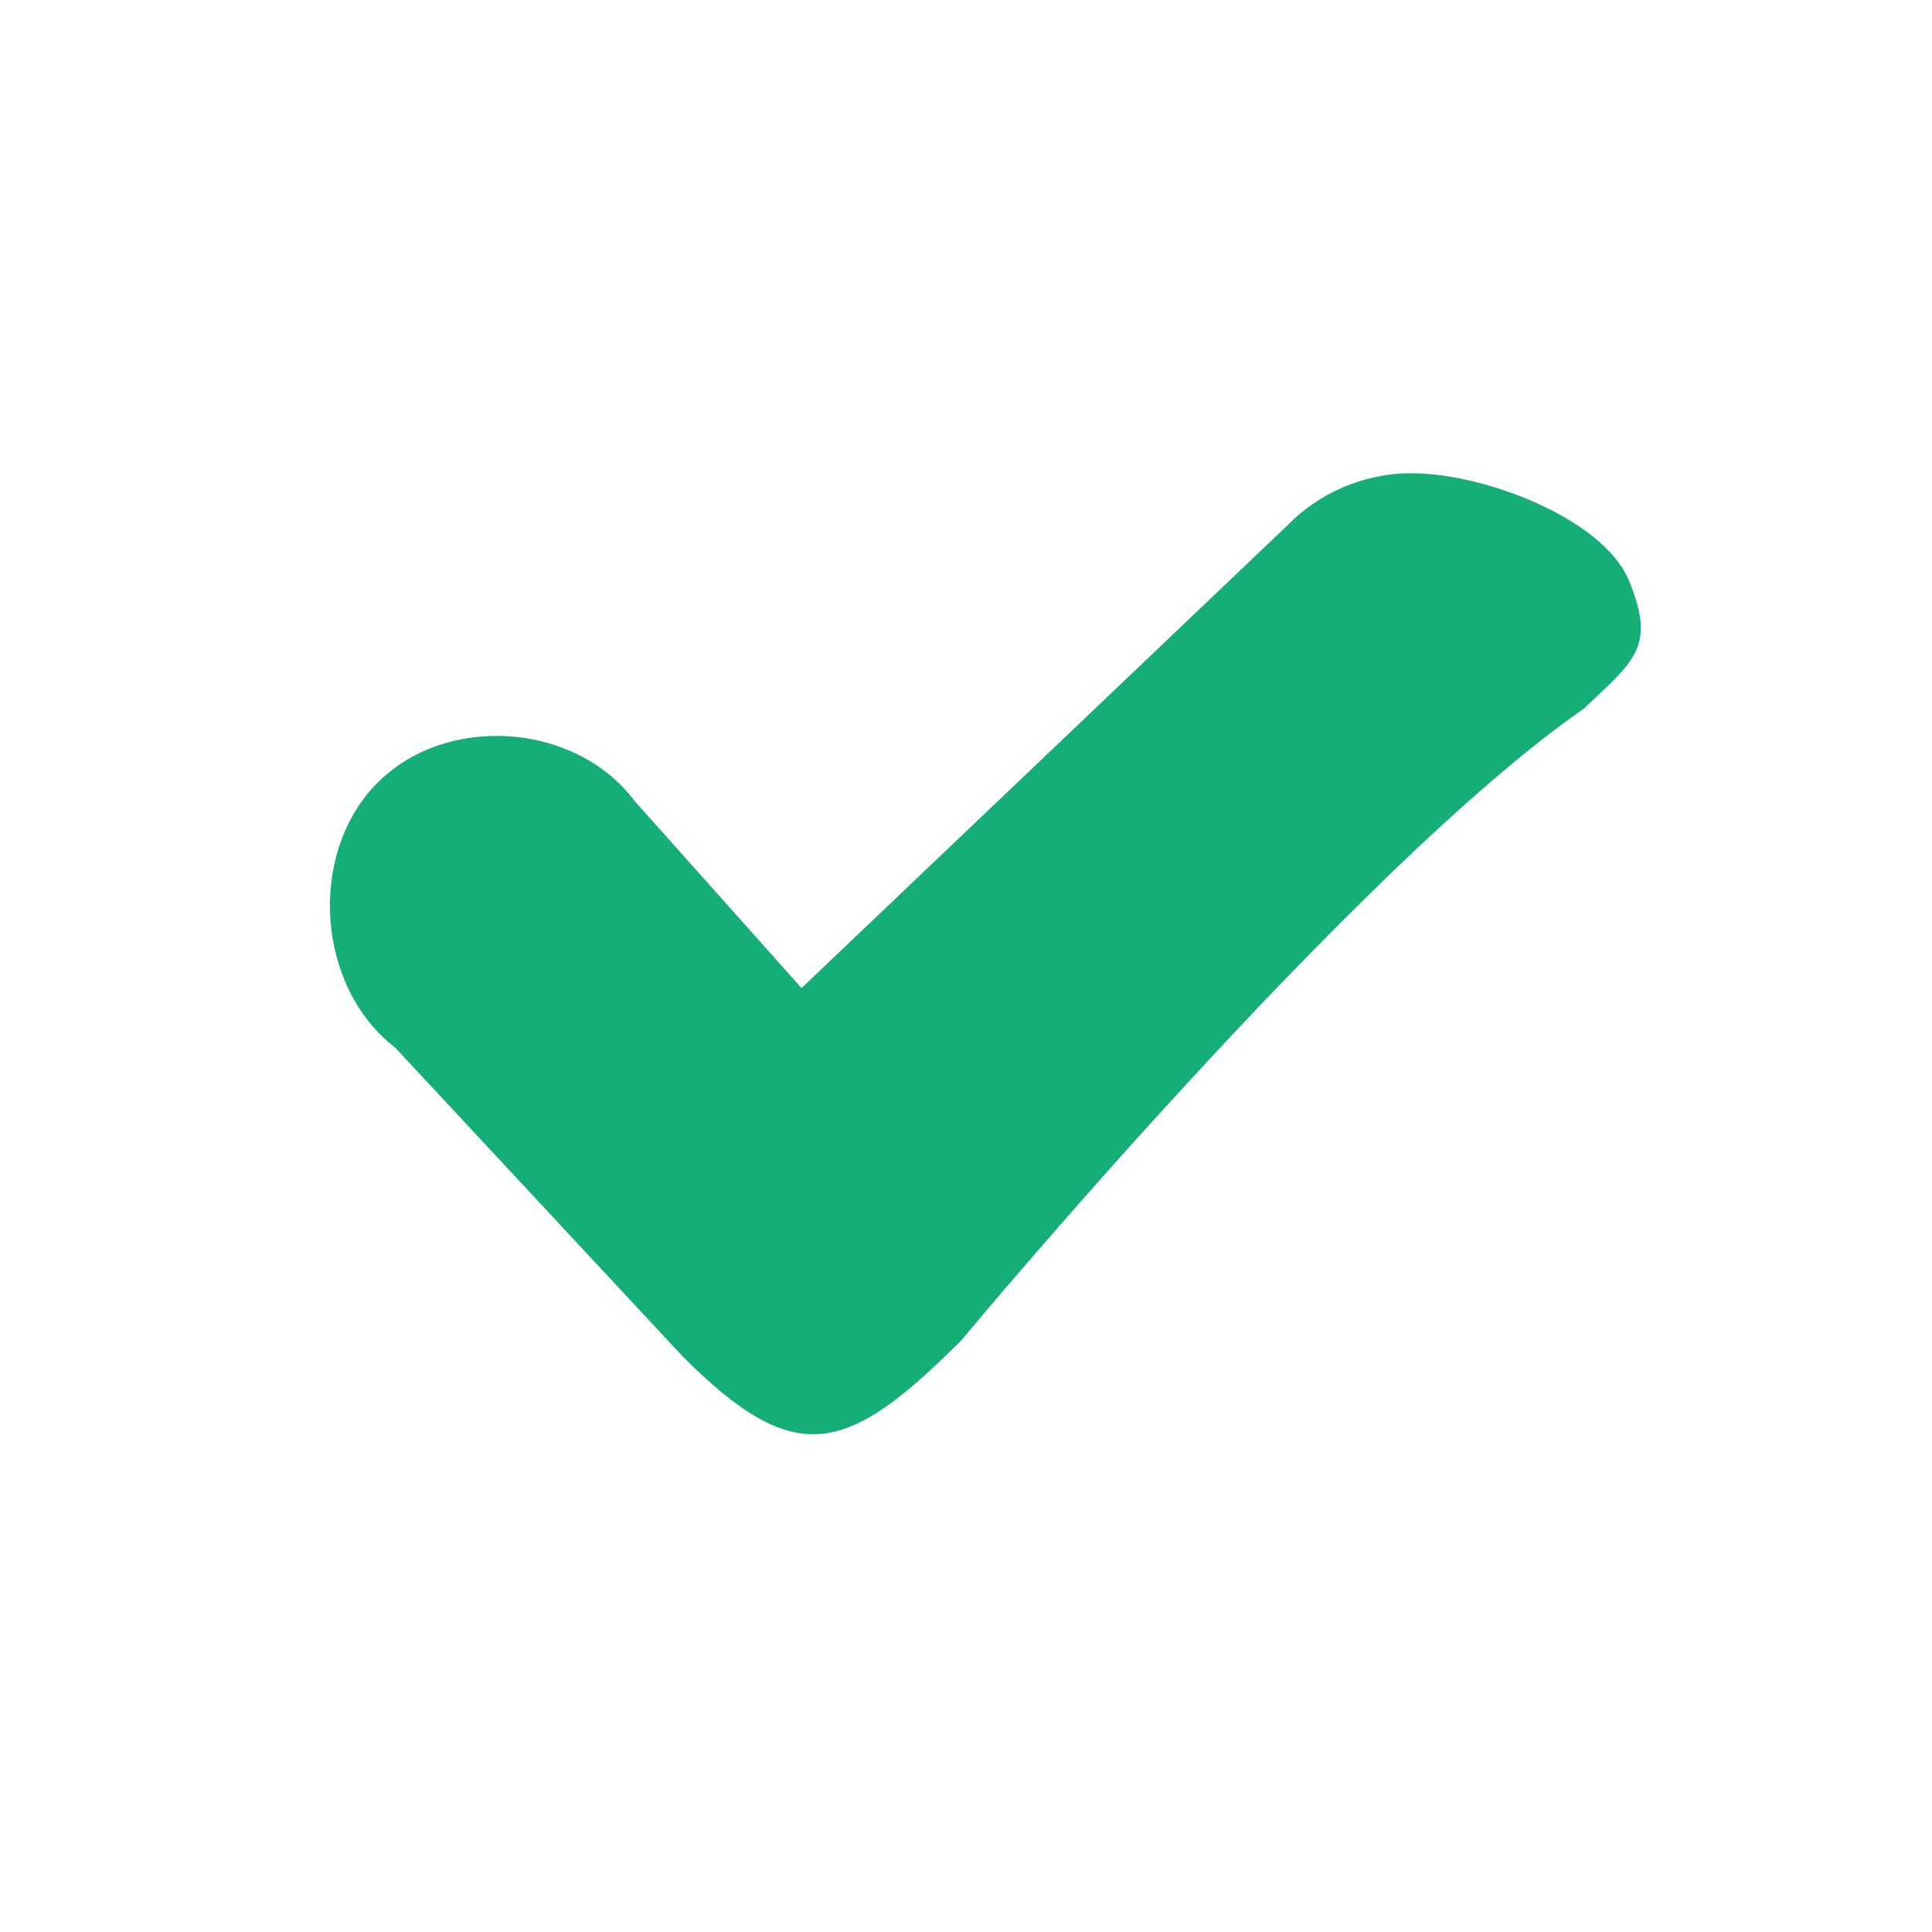
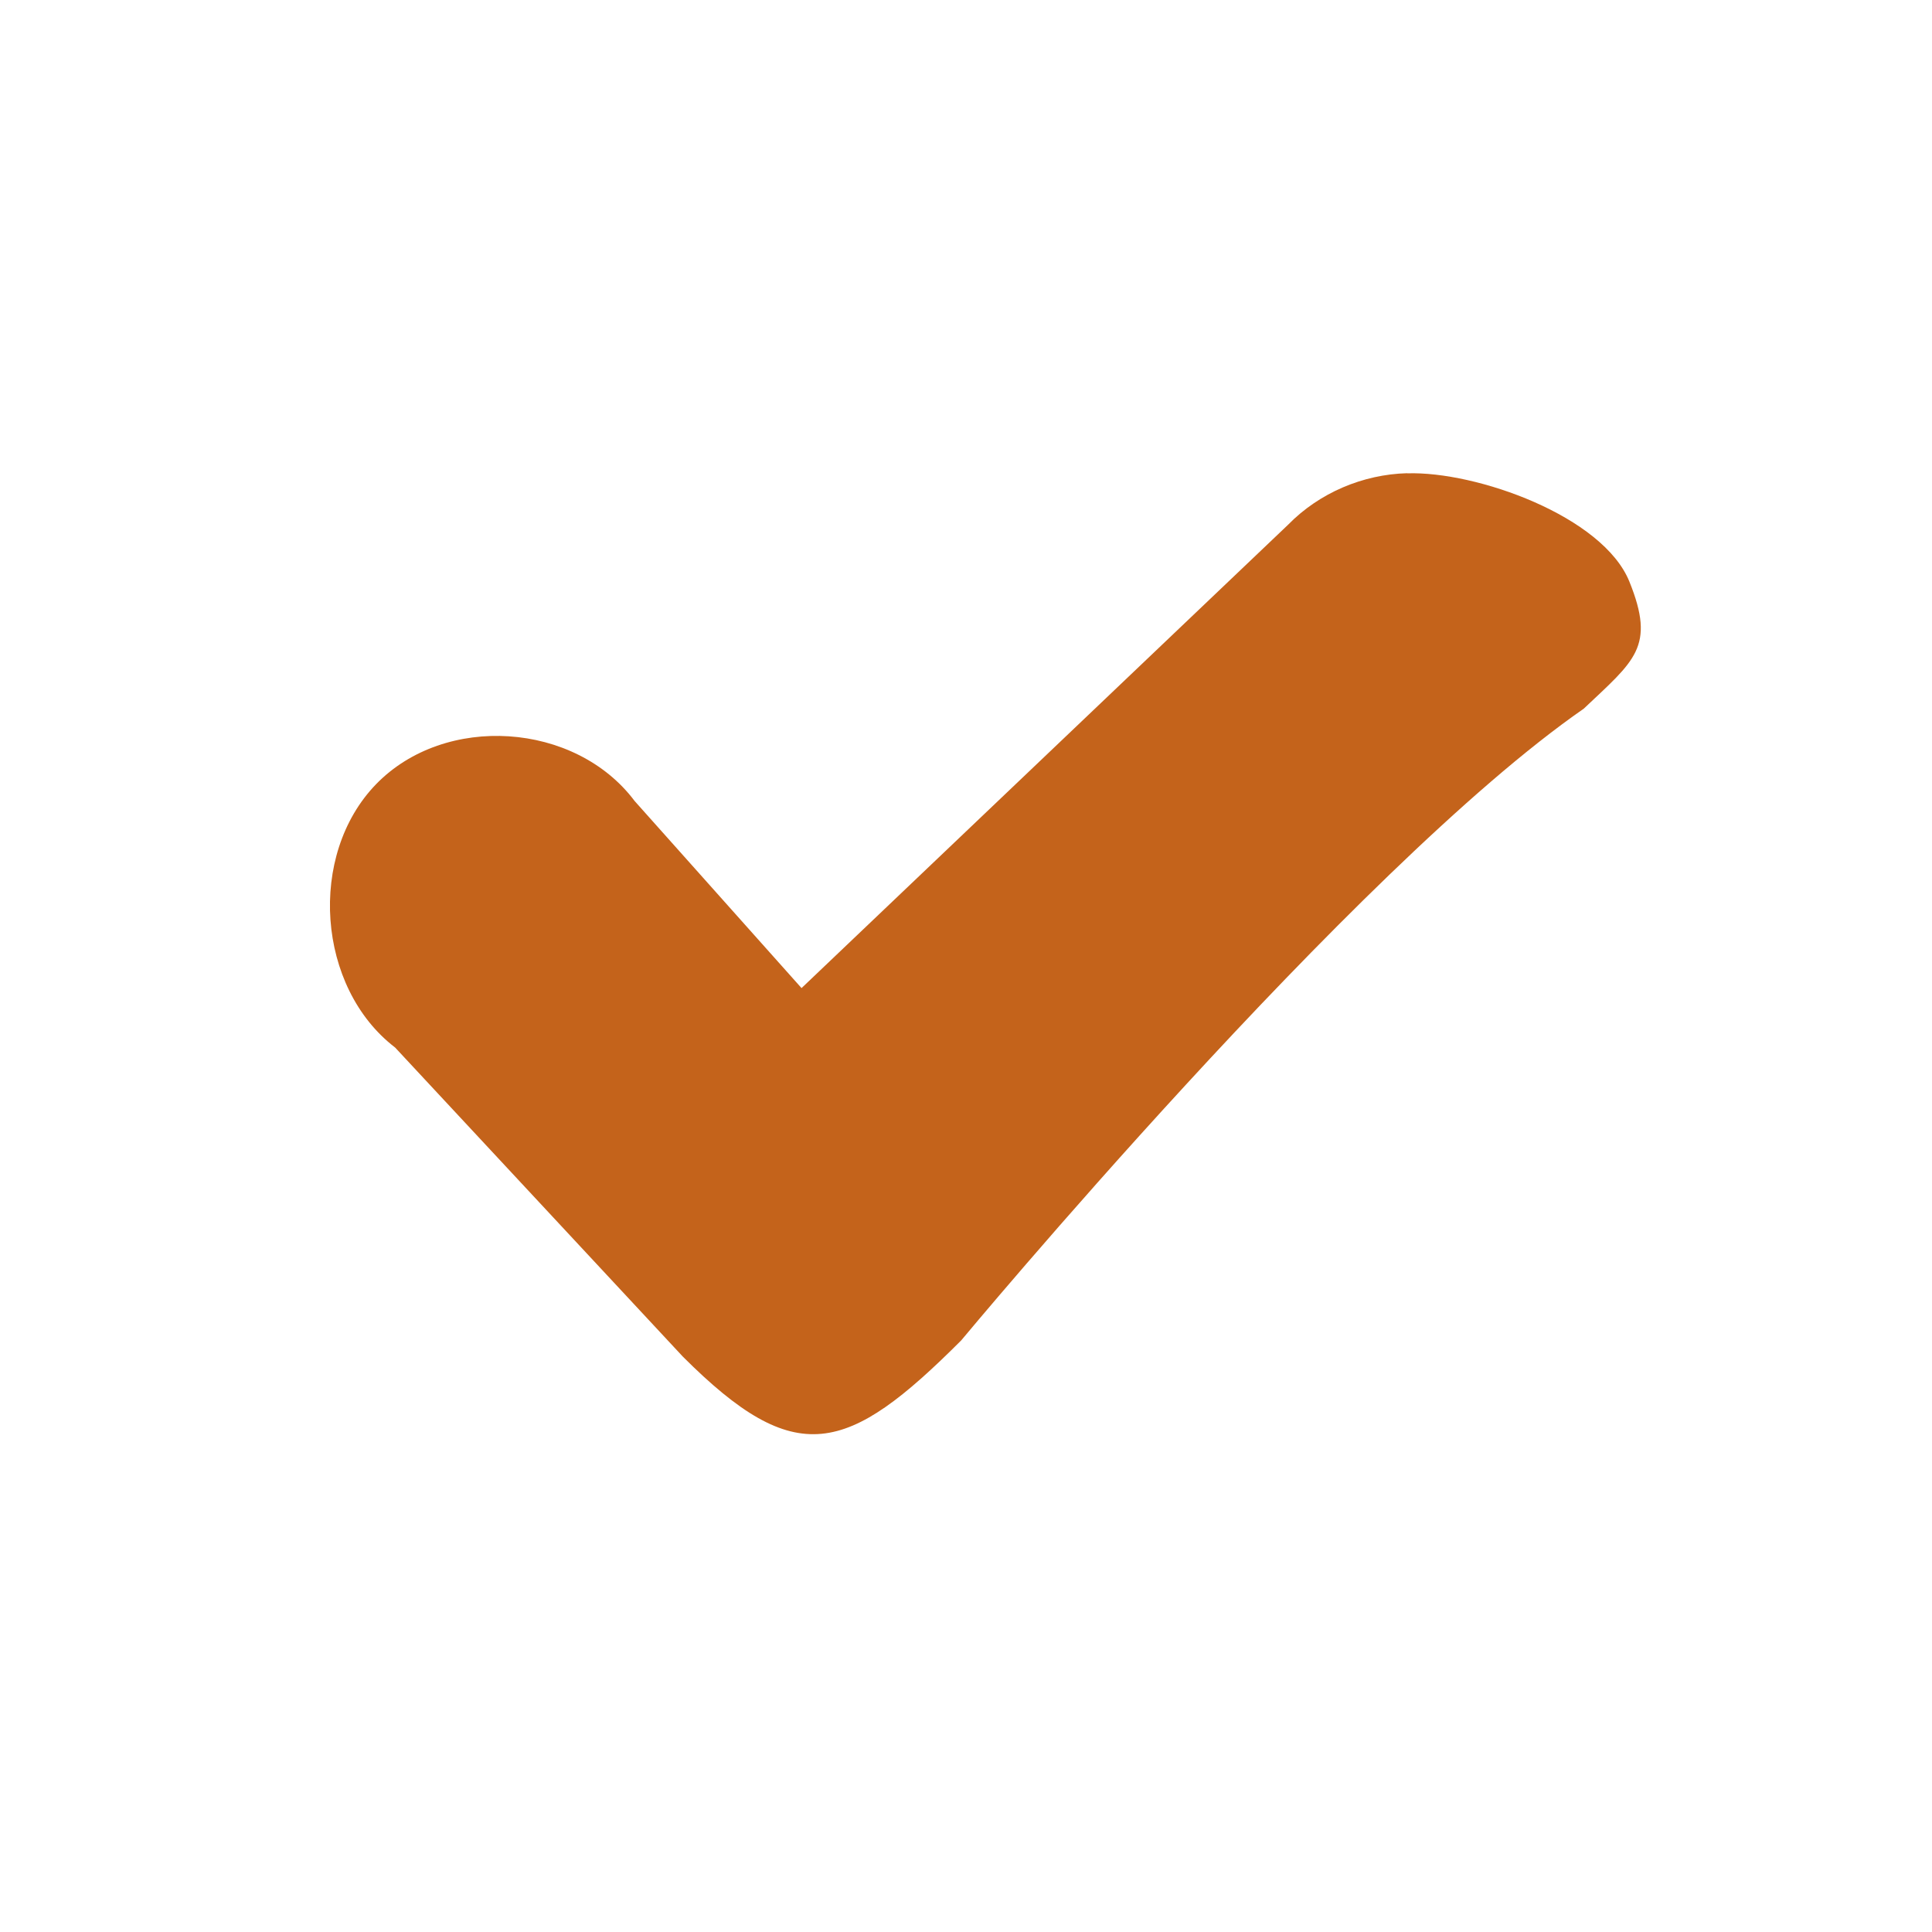
<svg xmlns="http://www.w3.org/2000/svg" xmlns:xlink="http://www.w3.org/1999/xlink" width="16" height="16" id="svg2" version="1.1">
  <defs id="defs4">
    <radialGradient xlink:href="#linearGradient3802" id="radialGradient3810" cx="8" cy="8" fx="7.958" fy="8.849" r="7" gradientUnits="userSpaceOnUse" gradientTransform="matrix(1.285714,-3.0612245e-8,3.0612246e-8,1.285714,-2.285715,-2.285714)" />
    <linearGradient id="linearGradient3802">
      <stop style="stop-color:#eeeeec;stop-opacity:1;" offset="0" id="stop3804" />
      <stop id="stop3812" offset="0.5" style="stop-color:#e4e4e1;stop-opacity:1;" />
      <stop style="stop-color:#949493;stop-opacity:1;" offset="1" id="stop3806" />
    </linearGradient>
    <radialGradient r="7" fy="8.849" fx="7.958" cy="8" cx="8" gradientTransform="matrix(1.285714,-3.0612245e-8,3.0612246e-8,1.285714,-2.285715,-2.285714)" gradientUnits="userSpaceOnUse" id="radialGradient3006" xlink:href="#linearGradient3802" />
  </defs>
  <g id="layer1" transform="translate(0,-1036.362)">
-     <path style="font-size:medium;font-style:normal;font-variant:normal;font-weight:normal;font-stretch:normal;text-indent:0;text-align:start;text-decoration:none;line-height:normal;letter-spacing:normal;word-spacing:normal;text-transform:none;direction:ltr;block-progression:tb;writing-mode:lr-tb;text-anchor:start;baseline-shift:baseline;color:#000000;fill:#14ae76;fill-opacity:1;stroke:none;stroke-width:2.9;marker:none;visibility:visible;display:inline;overflow:visible;enable-background:accumulate;font-family:Sans;-inkscape-font-specification:Sans" d="m 11.653,1040.281 c -0.366,0.01 -0.727,0.162 -0.986,0.427 l -4.029,3.837 -1.382,-1.549 c -0.492,-0.656 -1.571,-0.727 -2.141,-0.14 -0.57,0.587 -0.491,1.685 0.157,2.181 l 2.383,2.56 c 0.937,0.937 1.359,0.812 2.305,-0.134 0,0 3.25,-3.91 5.156,-5.232 0.421,-0.399 0.597,-0.51 0.378,-1.052 -0.219,-0.542 -1.266,-0.916 -1.841,-0.897 z" id="path5174" />
+     <path style="font-size:medium;font-style:normal;font-variant:normal;font-weight:normal;font-stretch:normal;text-indent:0;text-align:start;text-decoration:none;line-height:normal;letter-spacing:normal;word-spacing:normal;text-transform:none;direction:ltr;block-progression:tb;writing-mode:lr-tb;text-anchor:start;baseline-shift:baseline;color:#000000;fill:#c4631b;fill-opacity:1;stroke:none;stroke-width:2.9;marker:none;visibility:visible;display:inline;overflow:visible;enable-background:accumulate;font-family:Sans;-inkscape-font-specification:Sans" d="m 11.653,1040.281 c -0.366,0.01 -0.727,0.162 -0.986,0.427 l -4.029,3.837 -1.382,-1.549 c -0.492,-0.656 -1.571,-0.727 -2.141,-0.14 -0.57,0.587 -0.491,1.685 0.157,2.181 l 2.383,2.56 c 0.937,0.937 1.359,0.812 2.305,-0.134 0,0 3.25,-3.91 5.156,-5.232 0.421,-0.399 0.597,-0.51 0.378,-1.052 -0.219,-0.542 -1.266,-0.916 -1.841,-0.897 z" id="path5174" />
  </g>
</svg>
